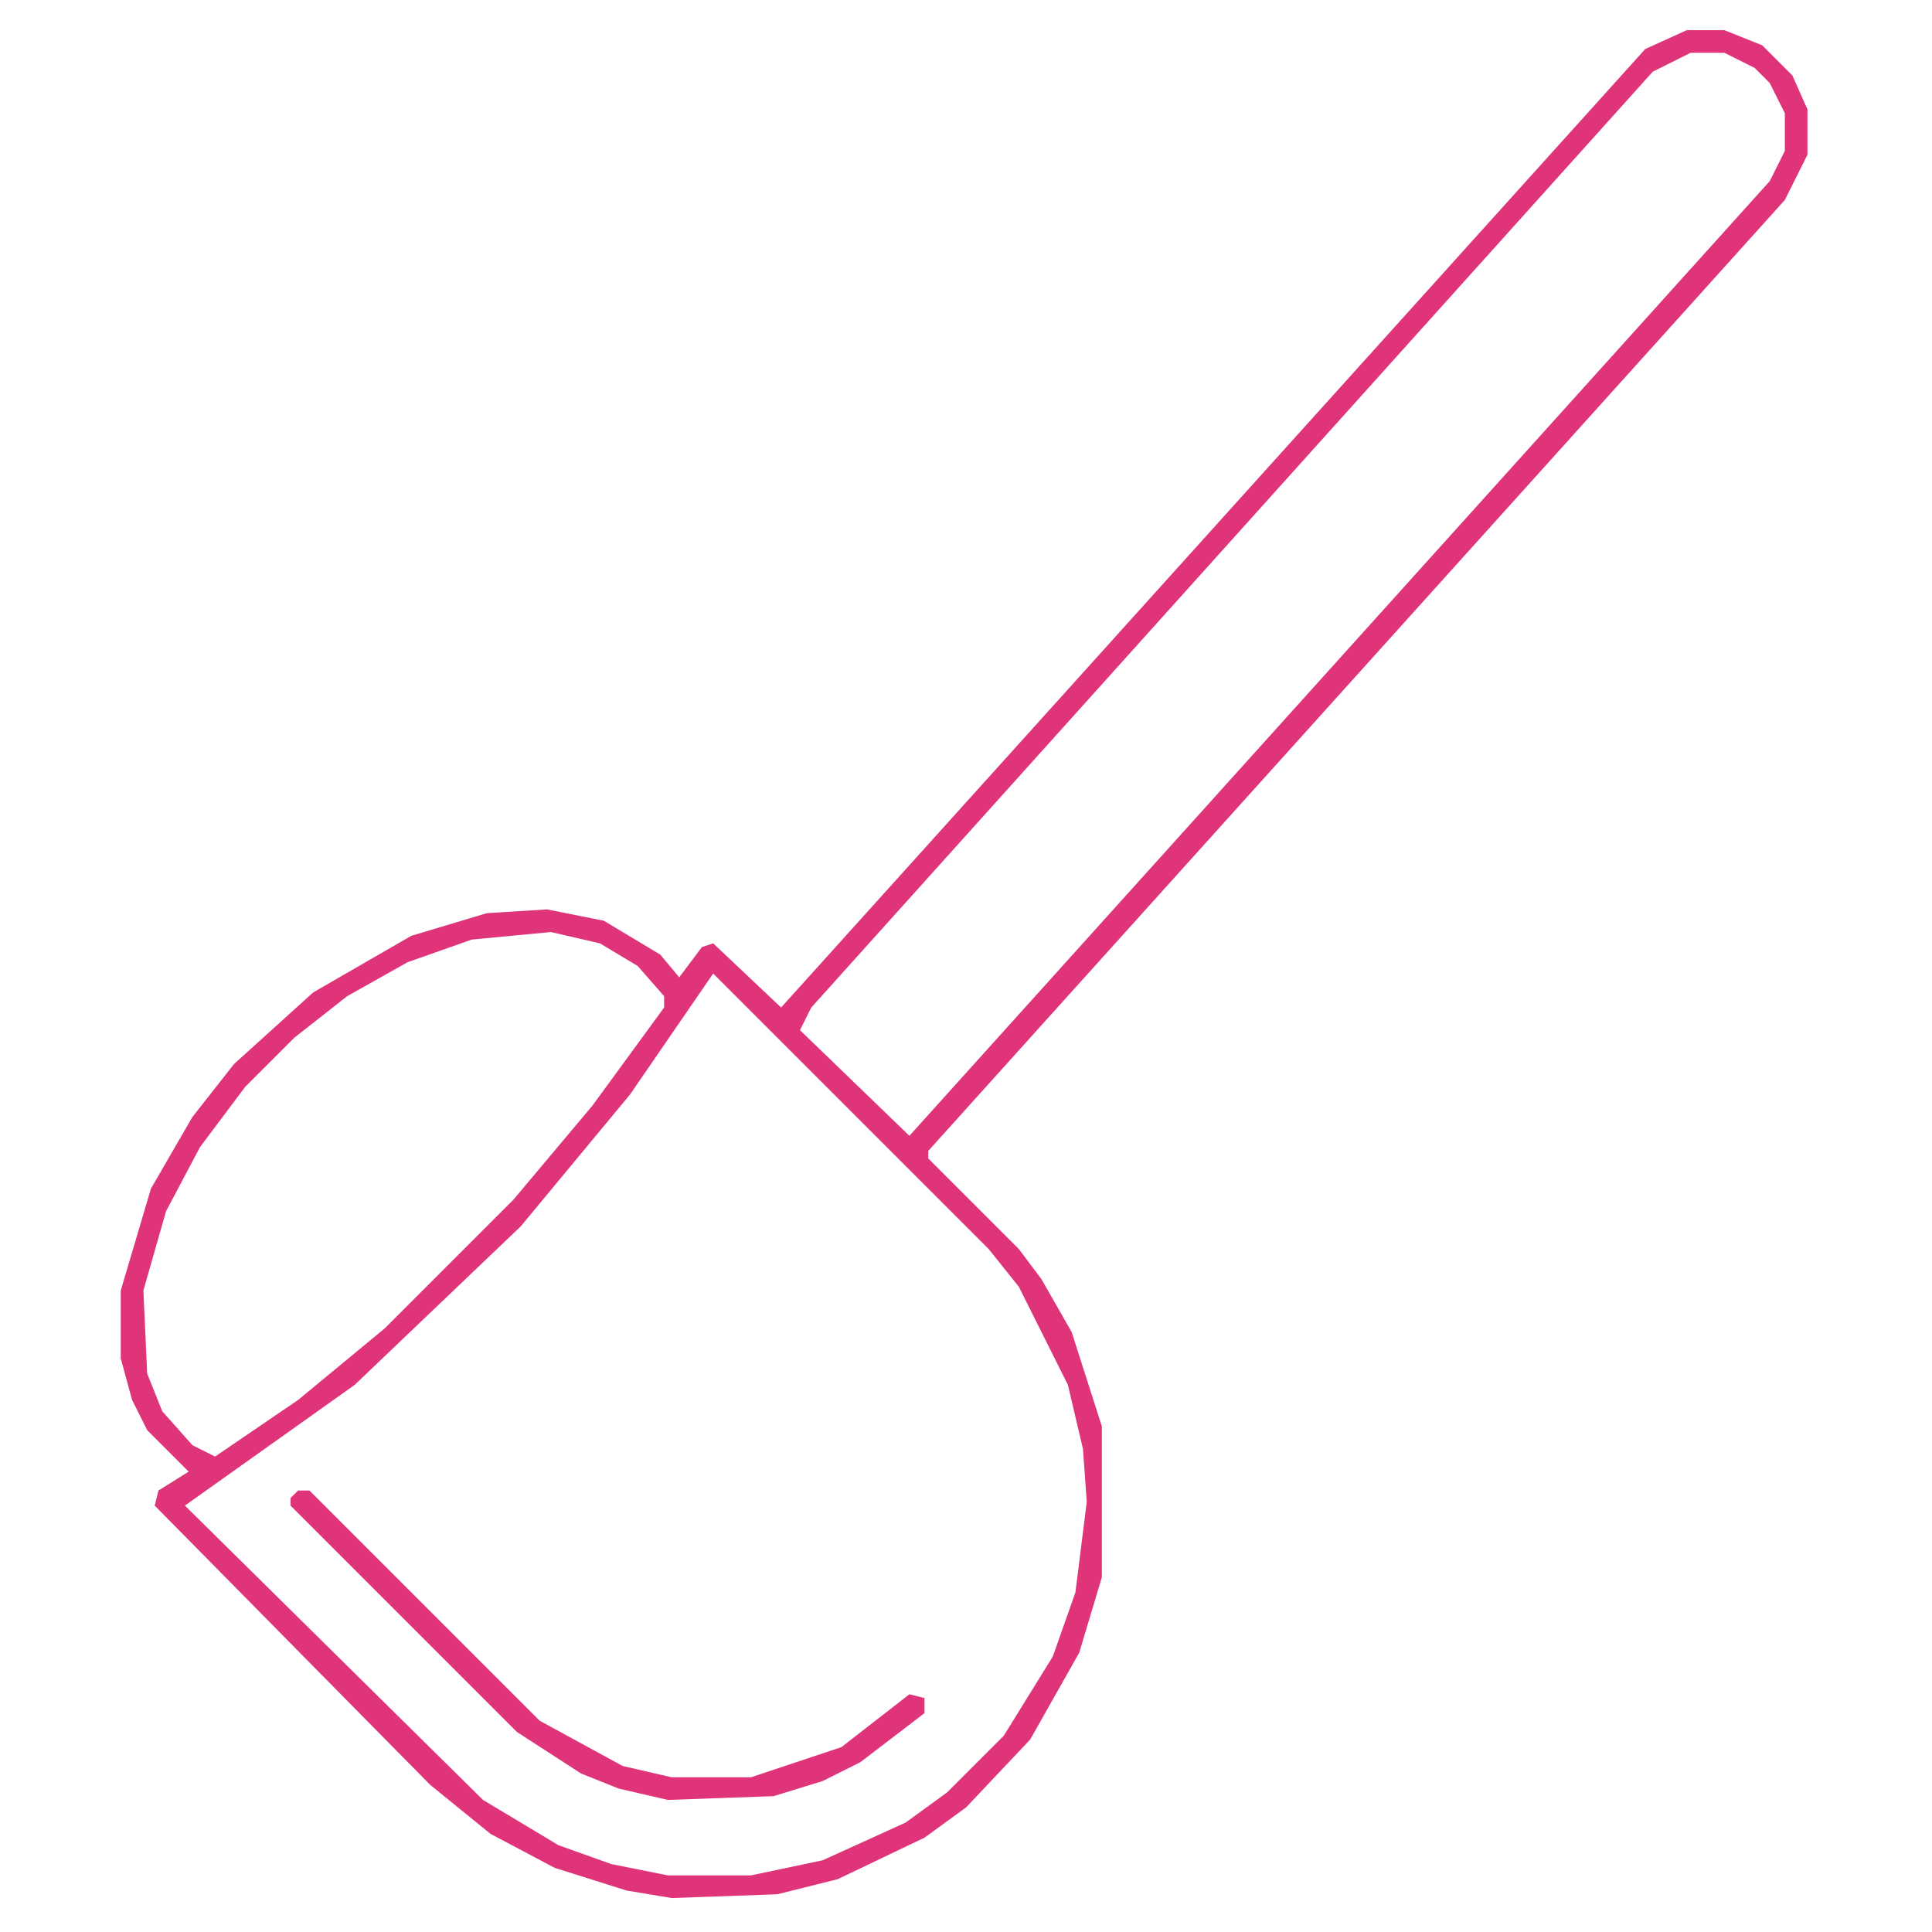
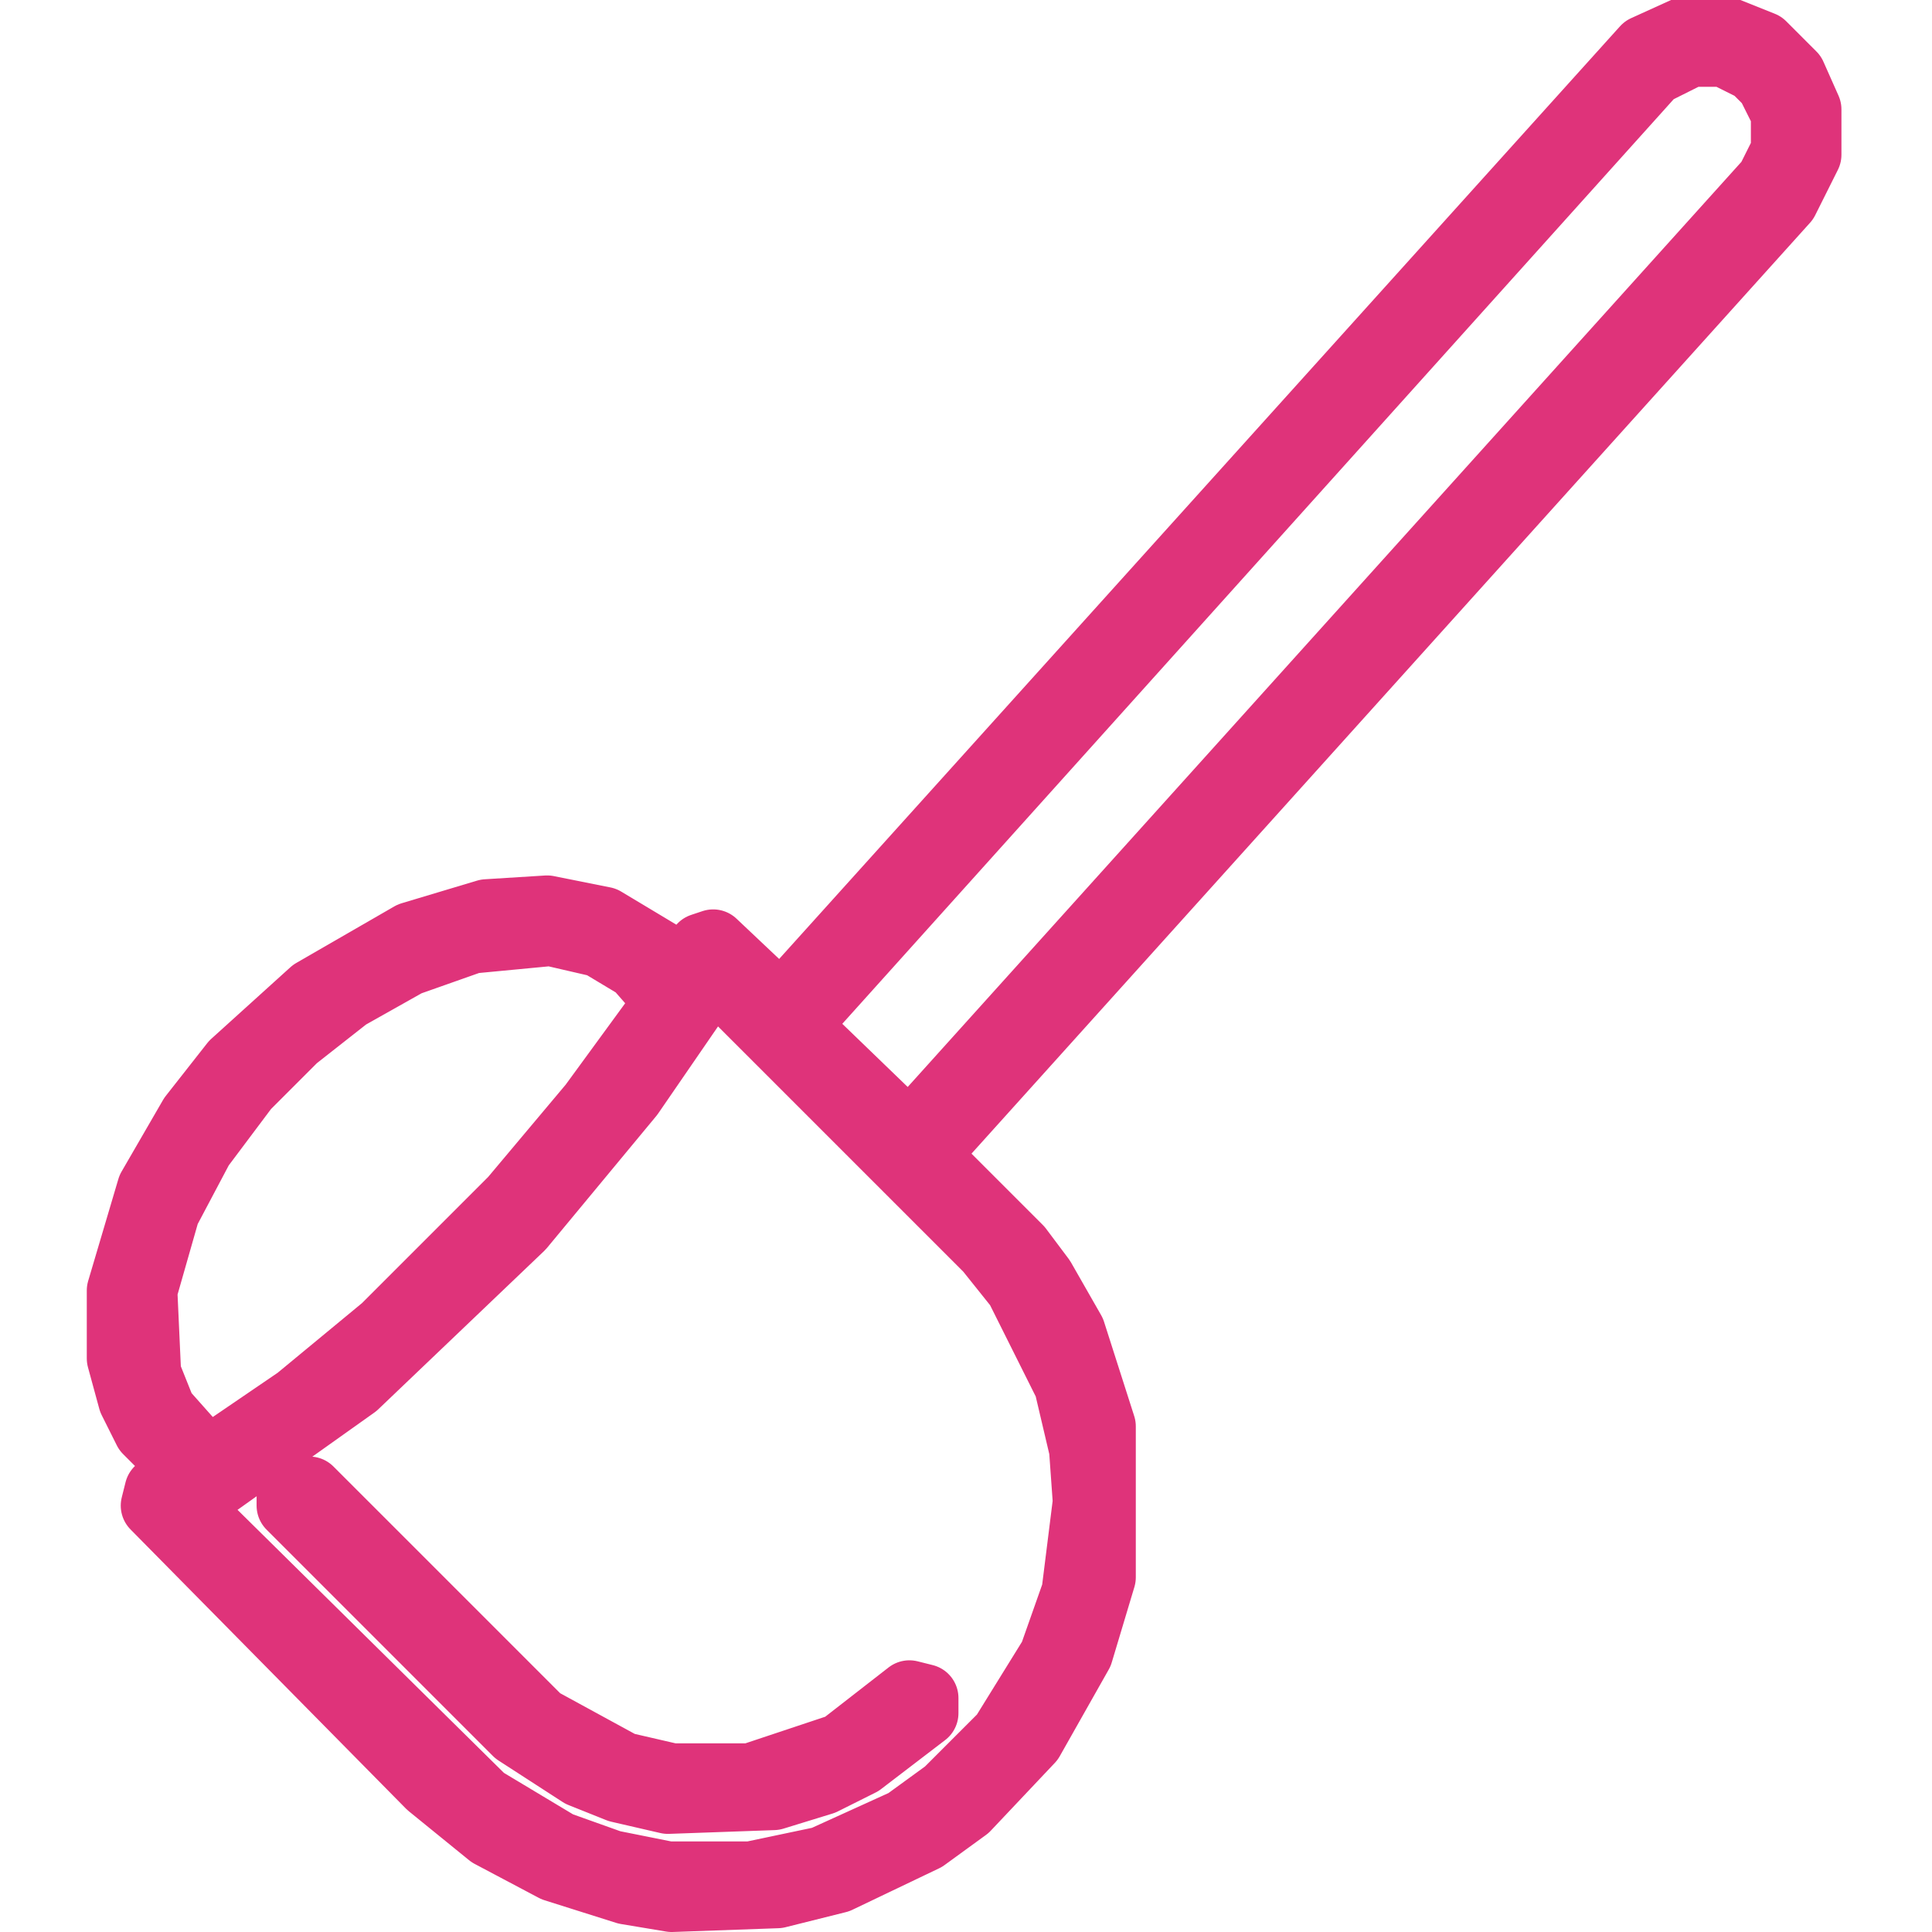
<svg xmlns="http://www.w3.org/2000/svg" viewBox="0 0 512 512" role="img" aria-label="Scoop">
-   <path fill="#df337a" fill-rule="evenodd" d="M467,12 L457,8 L447,8 L436,13 L207,267 L189,250 L186,251 L180,259 L175,253 L160,244 L145,241 L129,242 L109,248 L83,263 L62,282 L51,296 L40,315 L32,342 L32,360 L35,371 L39,379 L50,390 L42,395 L41,399 L114,473 L130,486 L147,495 L166,501 L178,503 L206,502 L222,498 L245,487 L256,479 L273,461 L286,438 L292,418 L292,378 L284,353 L276,339 L270,331 L246,307 L246,305 L473,53 L479,41 L479,29 L475,20Z M189,258 L262,331 L270,341 L283,367 L287,384 L288,398 L285,422 L279,439 L266,460 L251,475 L240,483 L218,493 L199,497 L177,497 L162,494 L148,489 L128,477 L49,399 L94,367 L138,325 L167,290Z M77,397 L77,399 L137,459 L154,470 L164,474 L177,477 L205,476 L218,472 L228,467 L245,454 L245,450 L241,449 L223,463 L199,471 L178,471 L165,468 L143,456 L82,395 L79,395Z M169,256 L176,264 L176,267 L157,293 L136,318 L102,352 L79,371 L57,386 L51,383 L43,374 L39,364 L38,342 L44,321 L53,304 L65,288 L78,275 L92,264 L108,255 L125,249 L146,247 L159,250Z M465,18 L469,22 L473,30 L473,40 L469,48 L241,301 L212,273 L215,267 L438,19 L448,14 L457,14Z" />
+   <path fill="#df337a" stroke="#df337a" stroke-width="18" stroke-linejoin="round" fill-rule="evenodd" d="M467,12 L457,8 L447,8 L436,13 L207,267 L189,250 L186,251 L180,259 L175,253 L160,244 L145,241 L129,242 L109,248 L83,263 L62,282 L51,296 L40,315 L32,342 L32,360 L35,371 L39,379 L50,390 L42,395 L41,399 L114,473 L130,486 L147,495 L166,501 L178,503 L206,502 L222,498 L245,487 L256,479 L273,461 L286,438 L292,418 L292,378 L284,353 L276,339 L270,331 L246,307 L246,305 L473,53 L479,41 L479,29 L475,20Z M189,258 L262,331 L270,341 L283,367 L287,384 L288,398 L285,422 L279,439 L266,460 L251,475 L240,483 L218,493 L199,497 L177,497 L162,494 L148,489 L128,477 L49,399 L94,367 L138,325 L167,290Z M77,397 L77,399 L137,459 L154,470 L164,474 L177,477 L205,476 L218,472 L228,467 L245,454 L245,450 L241,449 L223,463 L199,471 L178,471 L165,468 L143,456 L82,395 L79,395Z M169,256 L176,264 L176,267 L157,293 L136,318 L102,352 L79,371 L57,386 L51,383 L43,374 L39,364 L38,342 L44,321 L53,304 L65,288 L78,275 L92,264 L108,255 L125,249 L146,247 L159,250Z M465,18 L469,22 L473,30 L473,40 L469,48 L241,301 L212,273 L215,267 L438,19 L448,14 L457,14Z" />
</svg>
